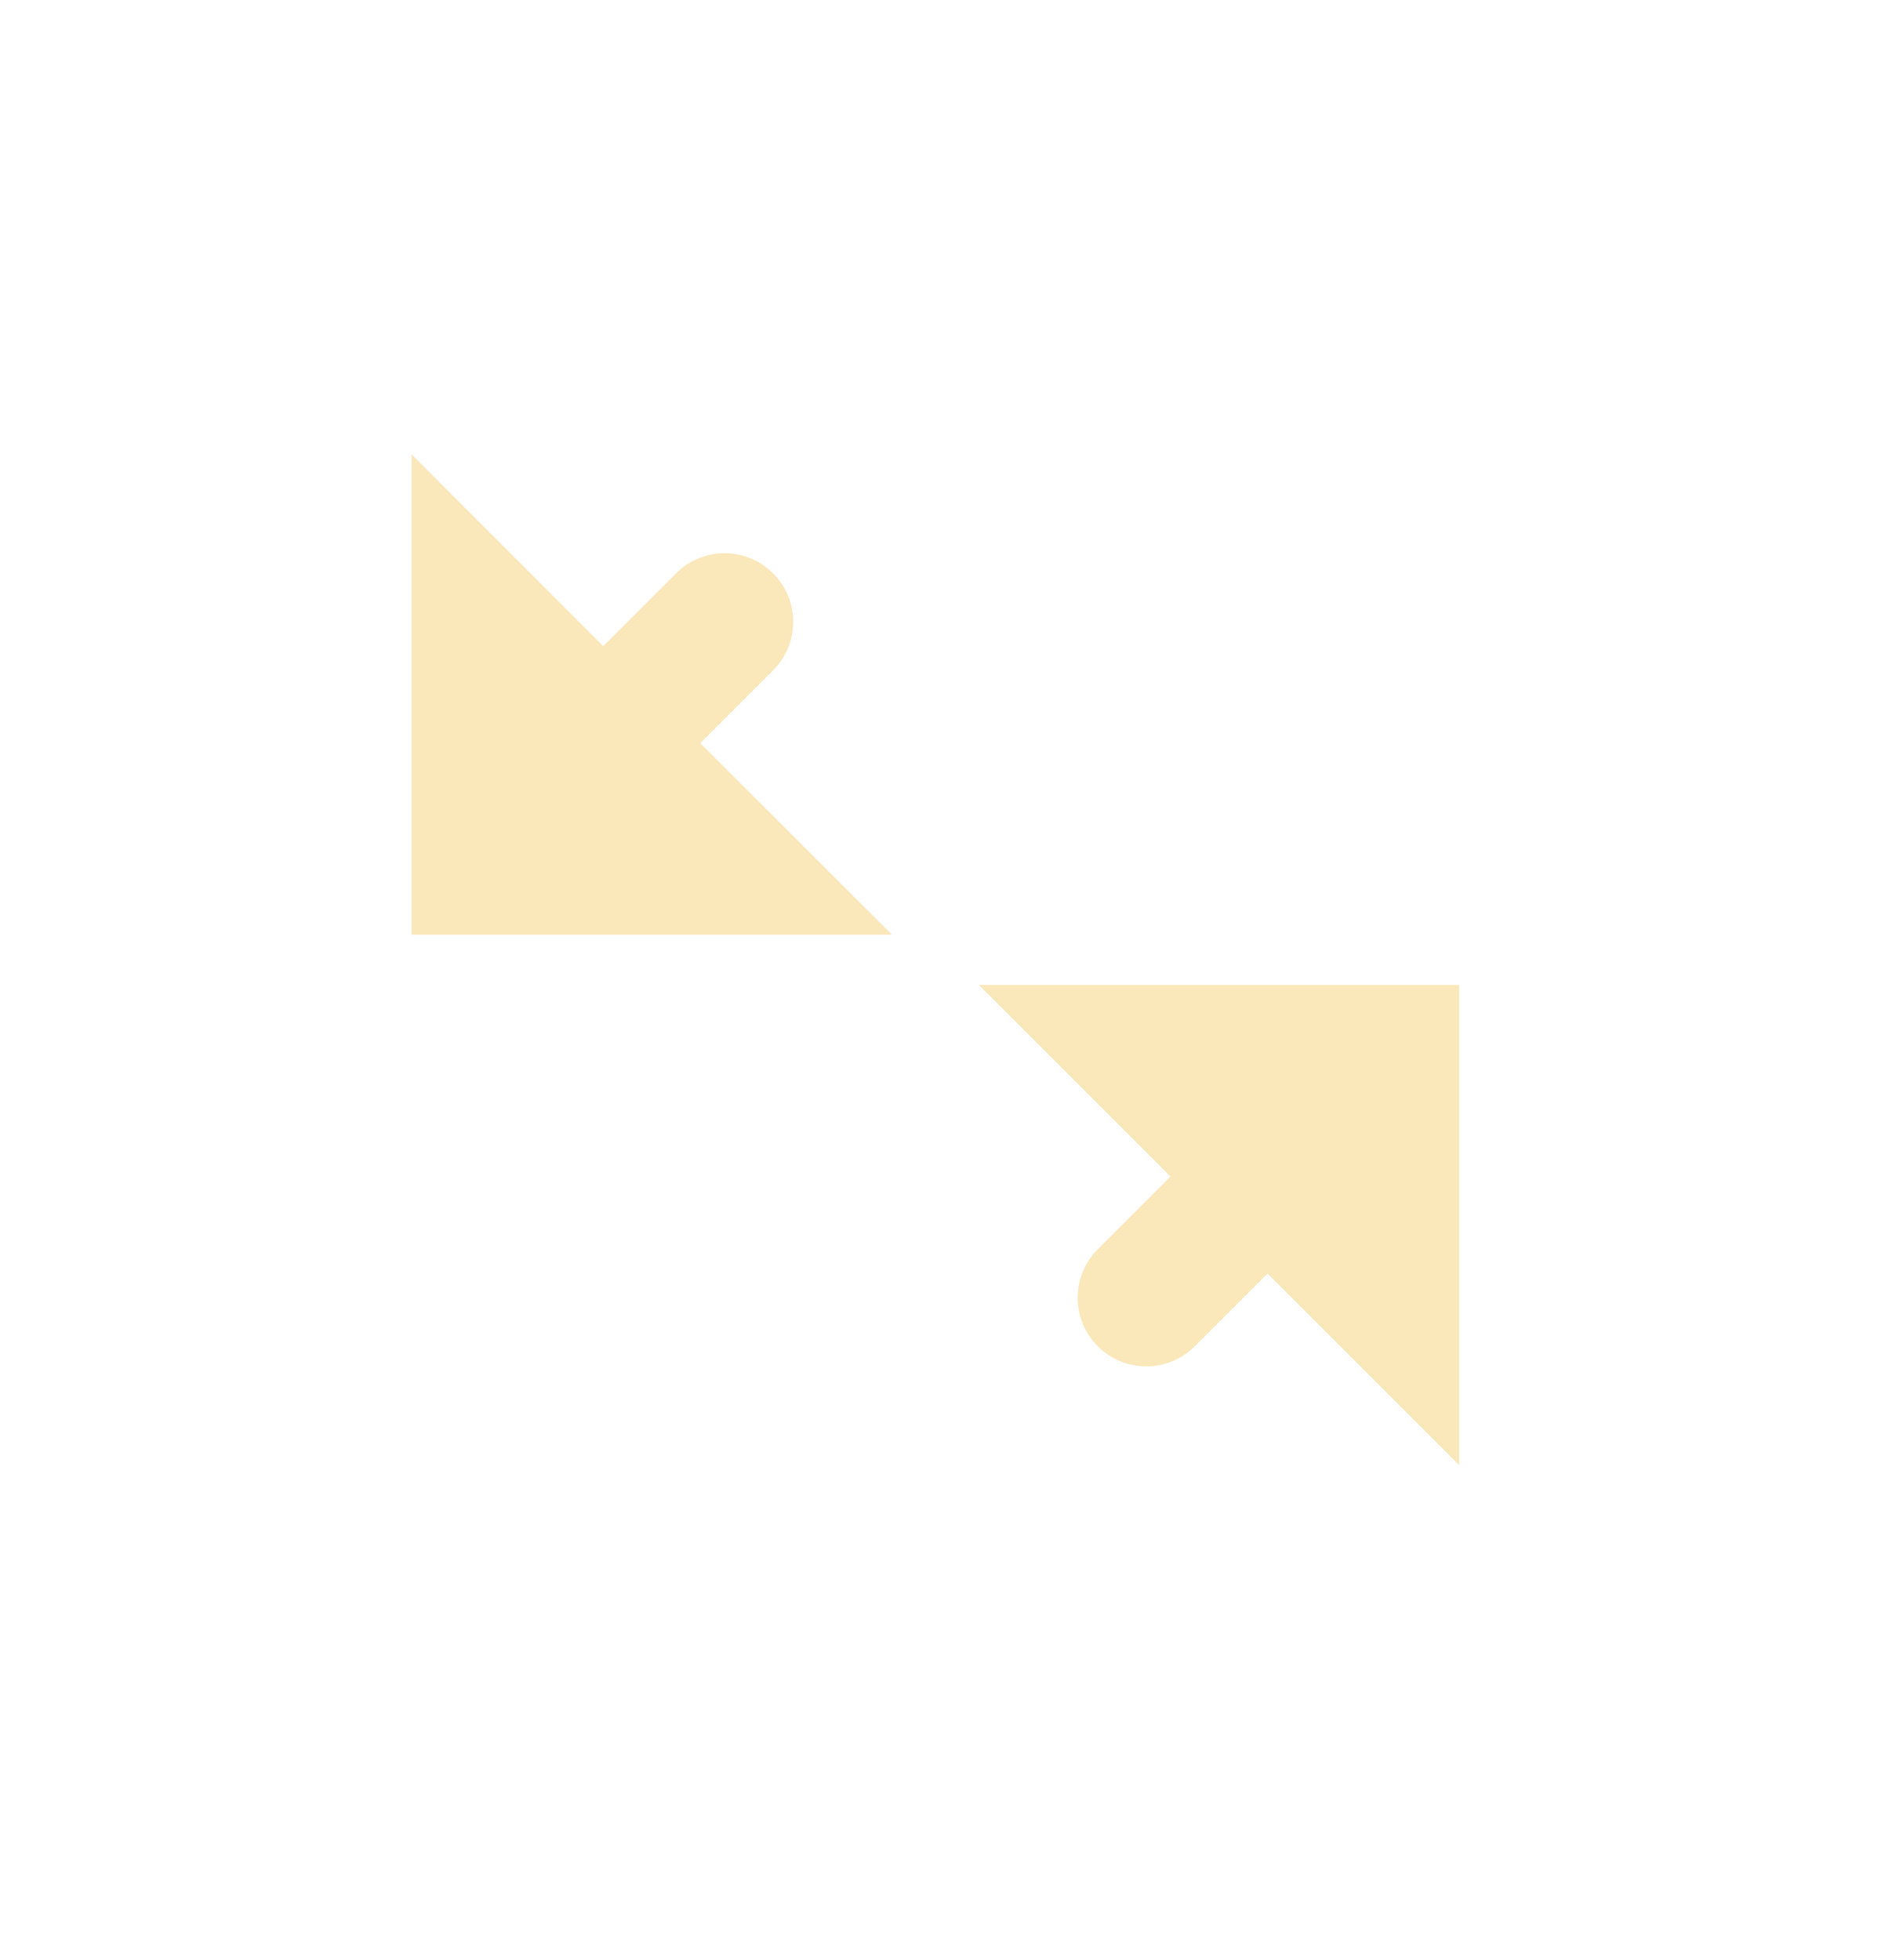
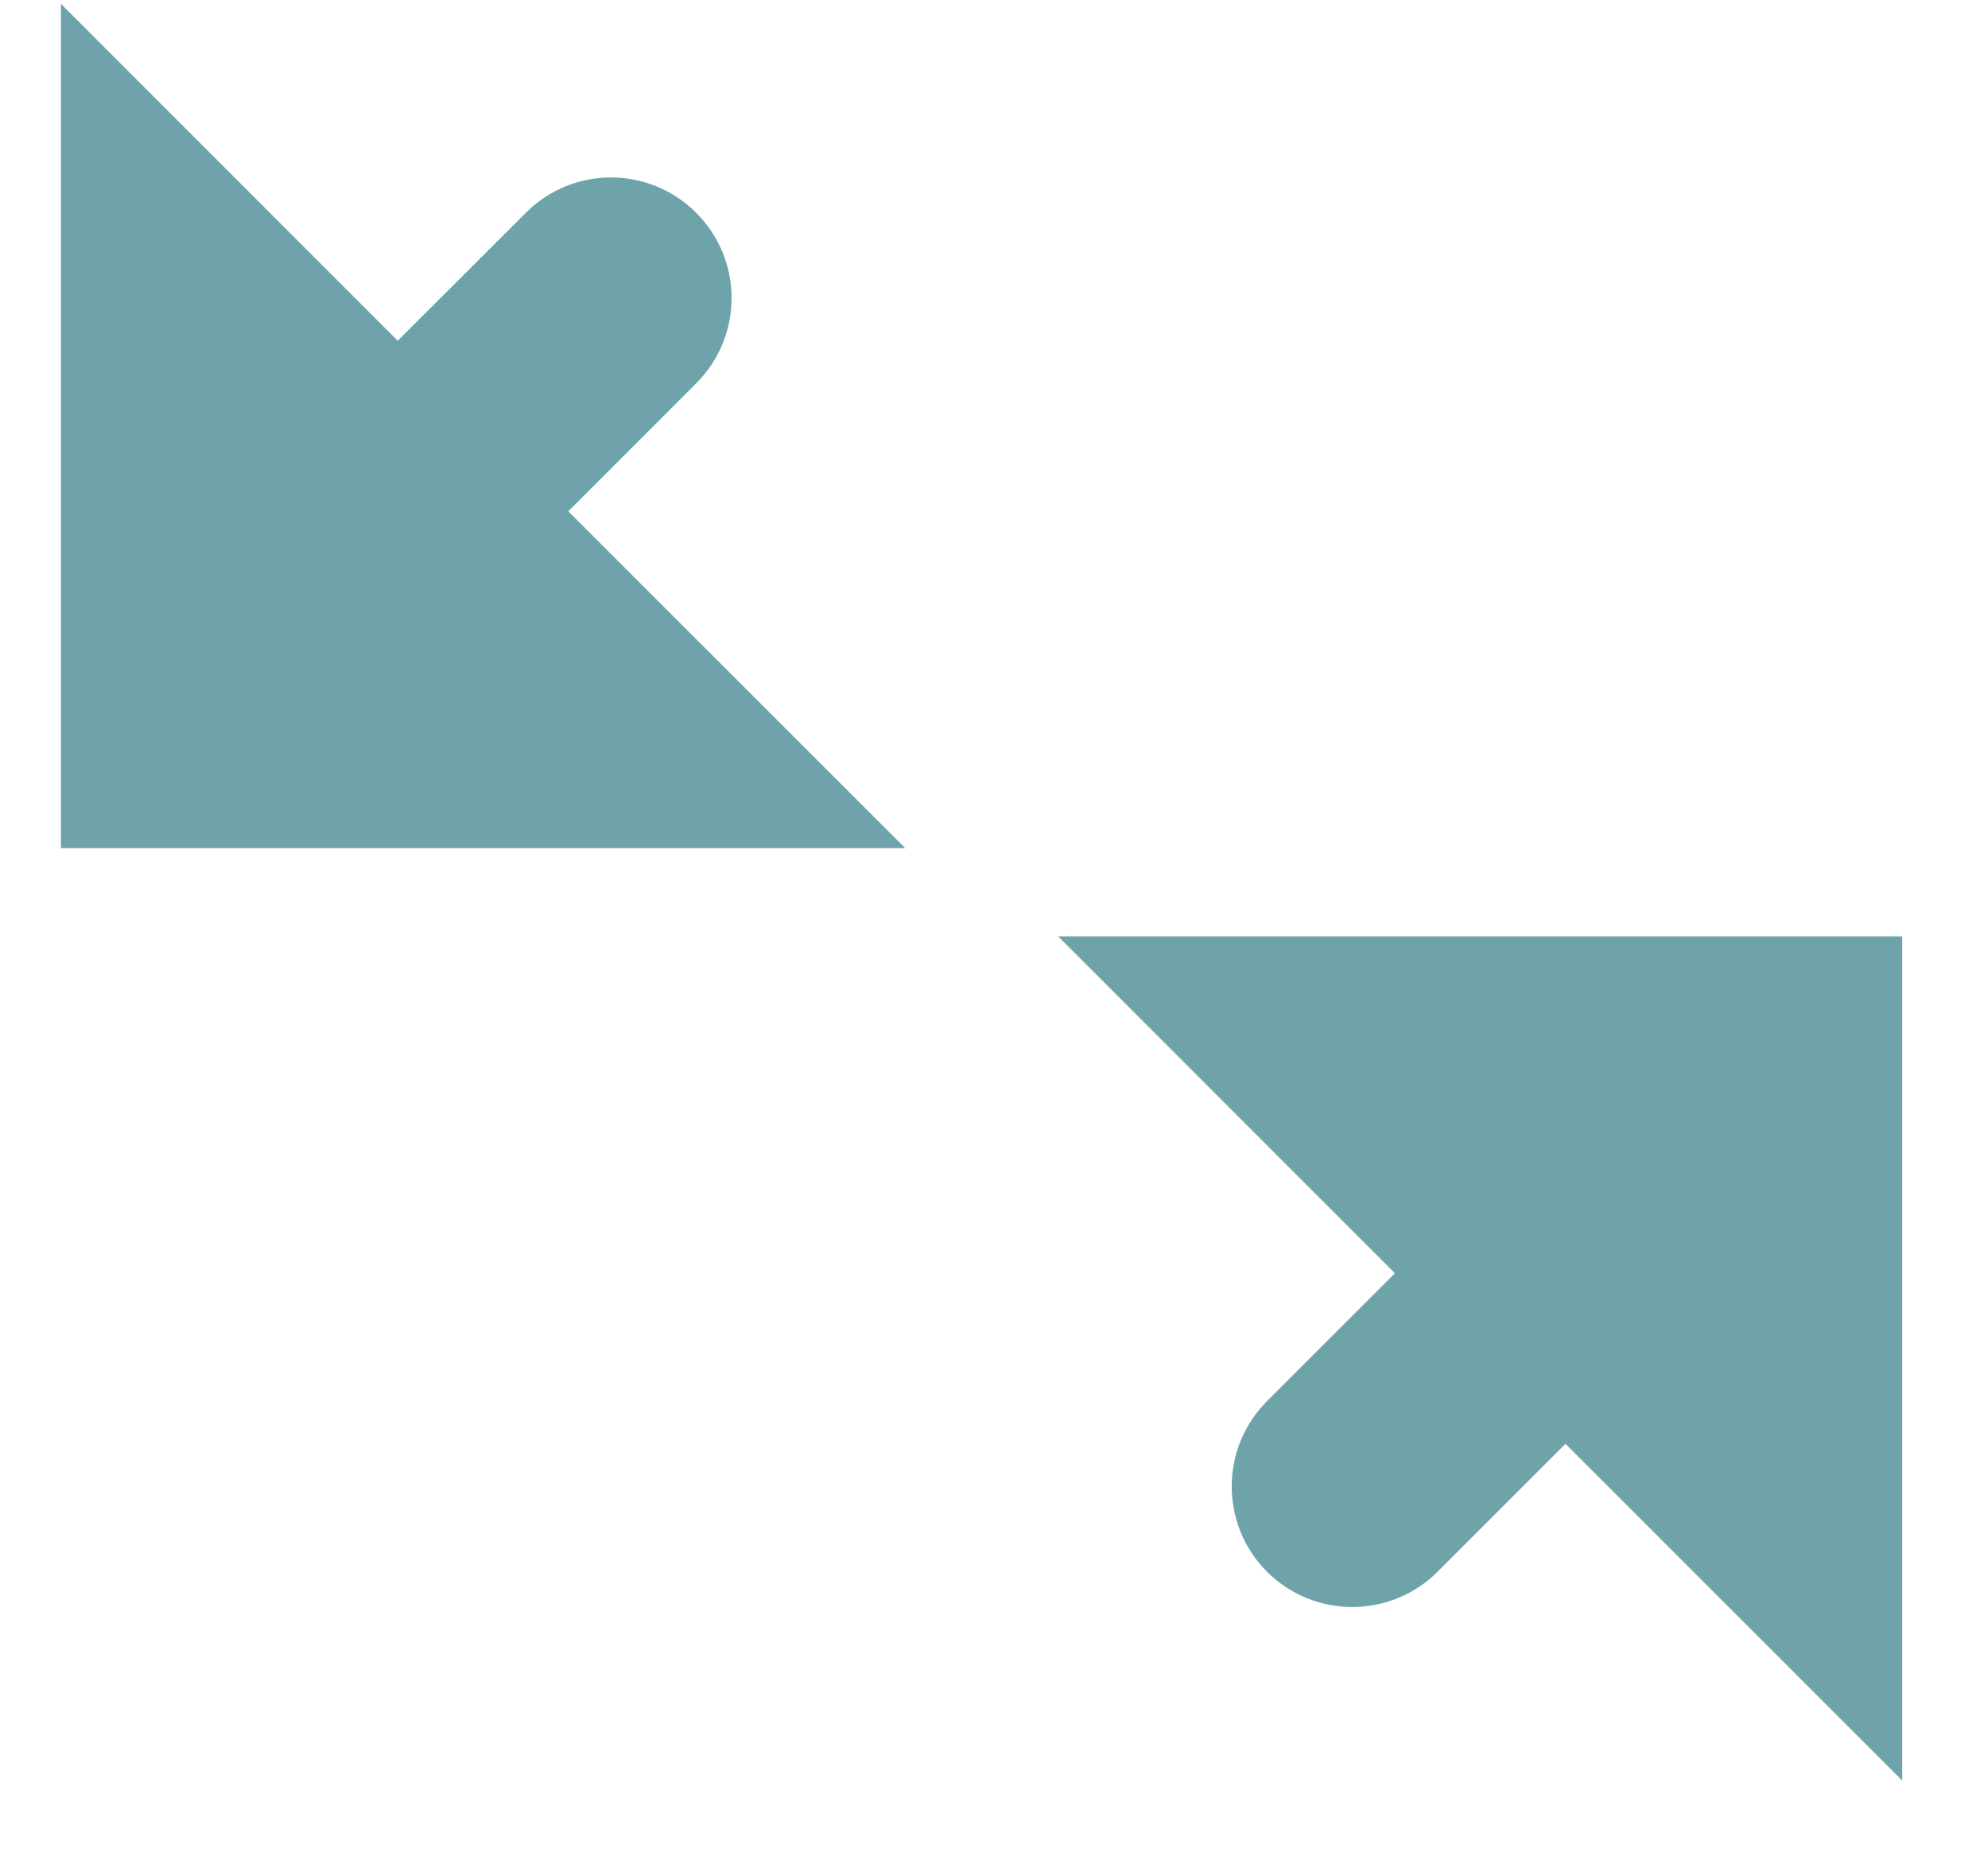
- <svg xmlns="http://www.w3.org/2000/svg" width="25" height="26" viewBox="0 0 25 26" fill="none">
-   <path fill-rule="evenodd" clip-rule="evenodd" d="M11.83 12.399H5.46V6.029L8.001 8.571L8.967 7.606C9.322 7.25 9.898 7.25 10.254 7.606C10.609 7.961 10.609 8.537 10.254 8.892L9.288 9.858L11.83 12.399ZM19.353 13.065H12.983L15.525 15.607L14.56 16.572C14.205 16.927 14.205 17.504 14.56 17.859C14.915 18.214 15.492 18.214 15.847 17.859L16.812 16.894L19.353 19.435V13.065Z" fill="#FAE8BA" />
+ <svg xmlns="http://www.w3.org/2000/svg" width="15" height="14" viewBox="0 0 15 14" fill="none">
+   <path fill-rule="evenodd" clip-rule="evenodd" d="M6.83 6.399H0.46V0.029L3.001 2.571L3.967 1.606C4.322 1.25 4.898 1.25 5.253 1.606C5.609 1.961 5.609 2.537 5.253 2.892L4.288 3.858L6.83 6.399ZM14.353 7.065H7.984L10.525 9.607L9.56 10.572C9.205 10.927 9.205 11.504 9.56 11.859C9.915 12.214 10.492 12.214 10.847 11.859L11.812 10.894L14.353 13.435V7.065Z" fill="#6EA3AA" />
</svg>
